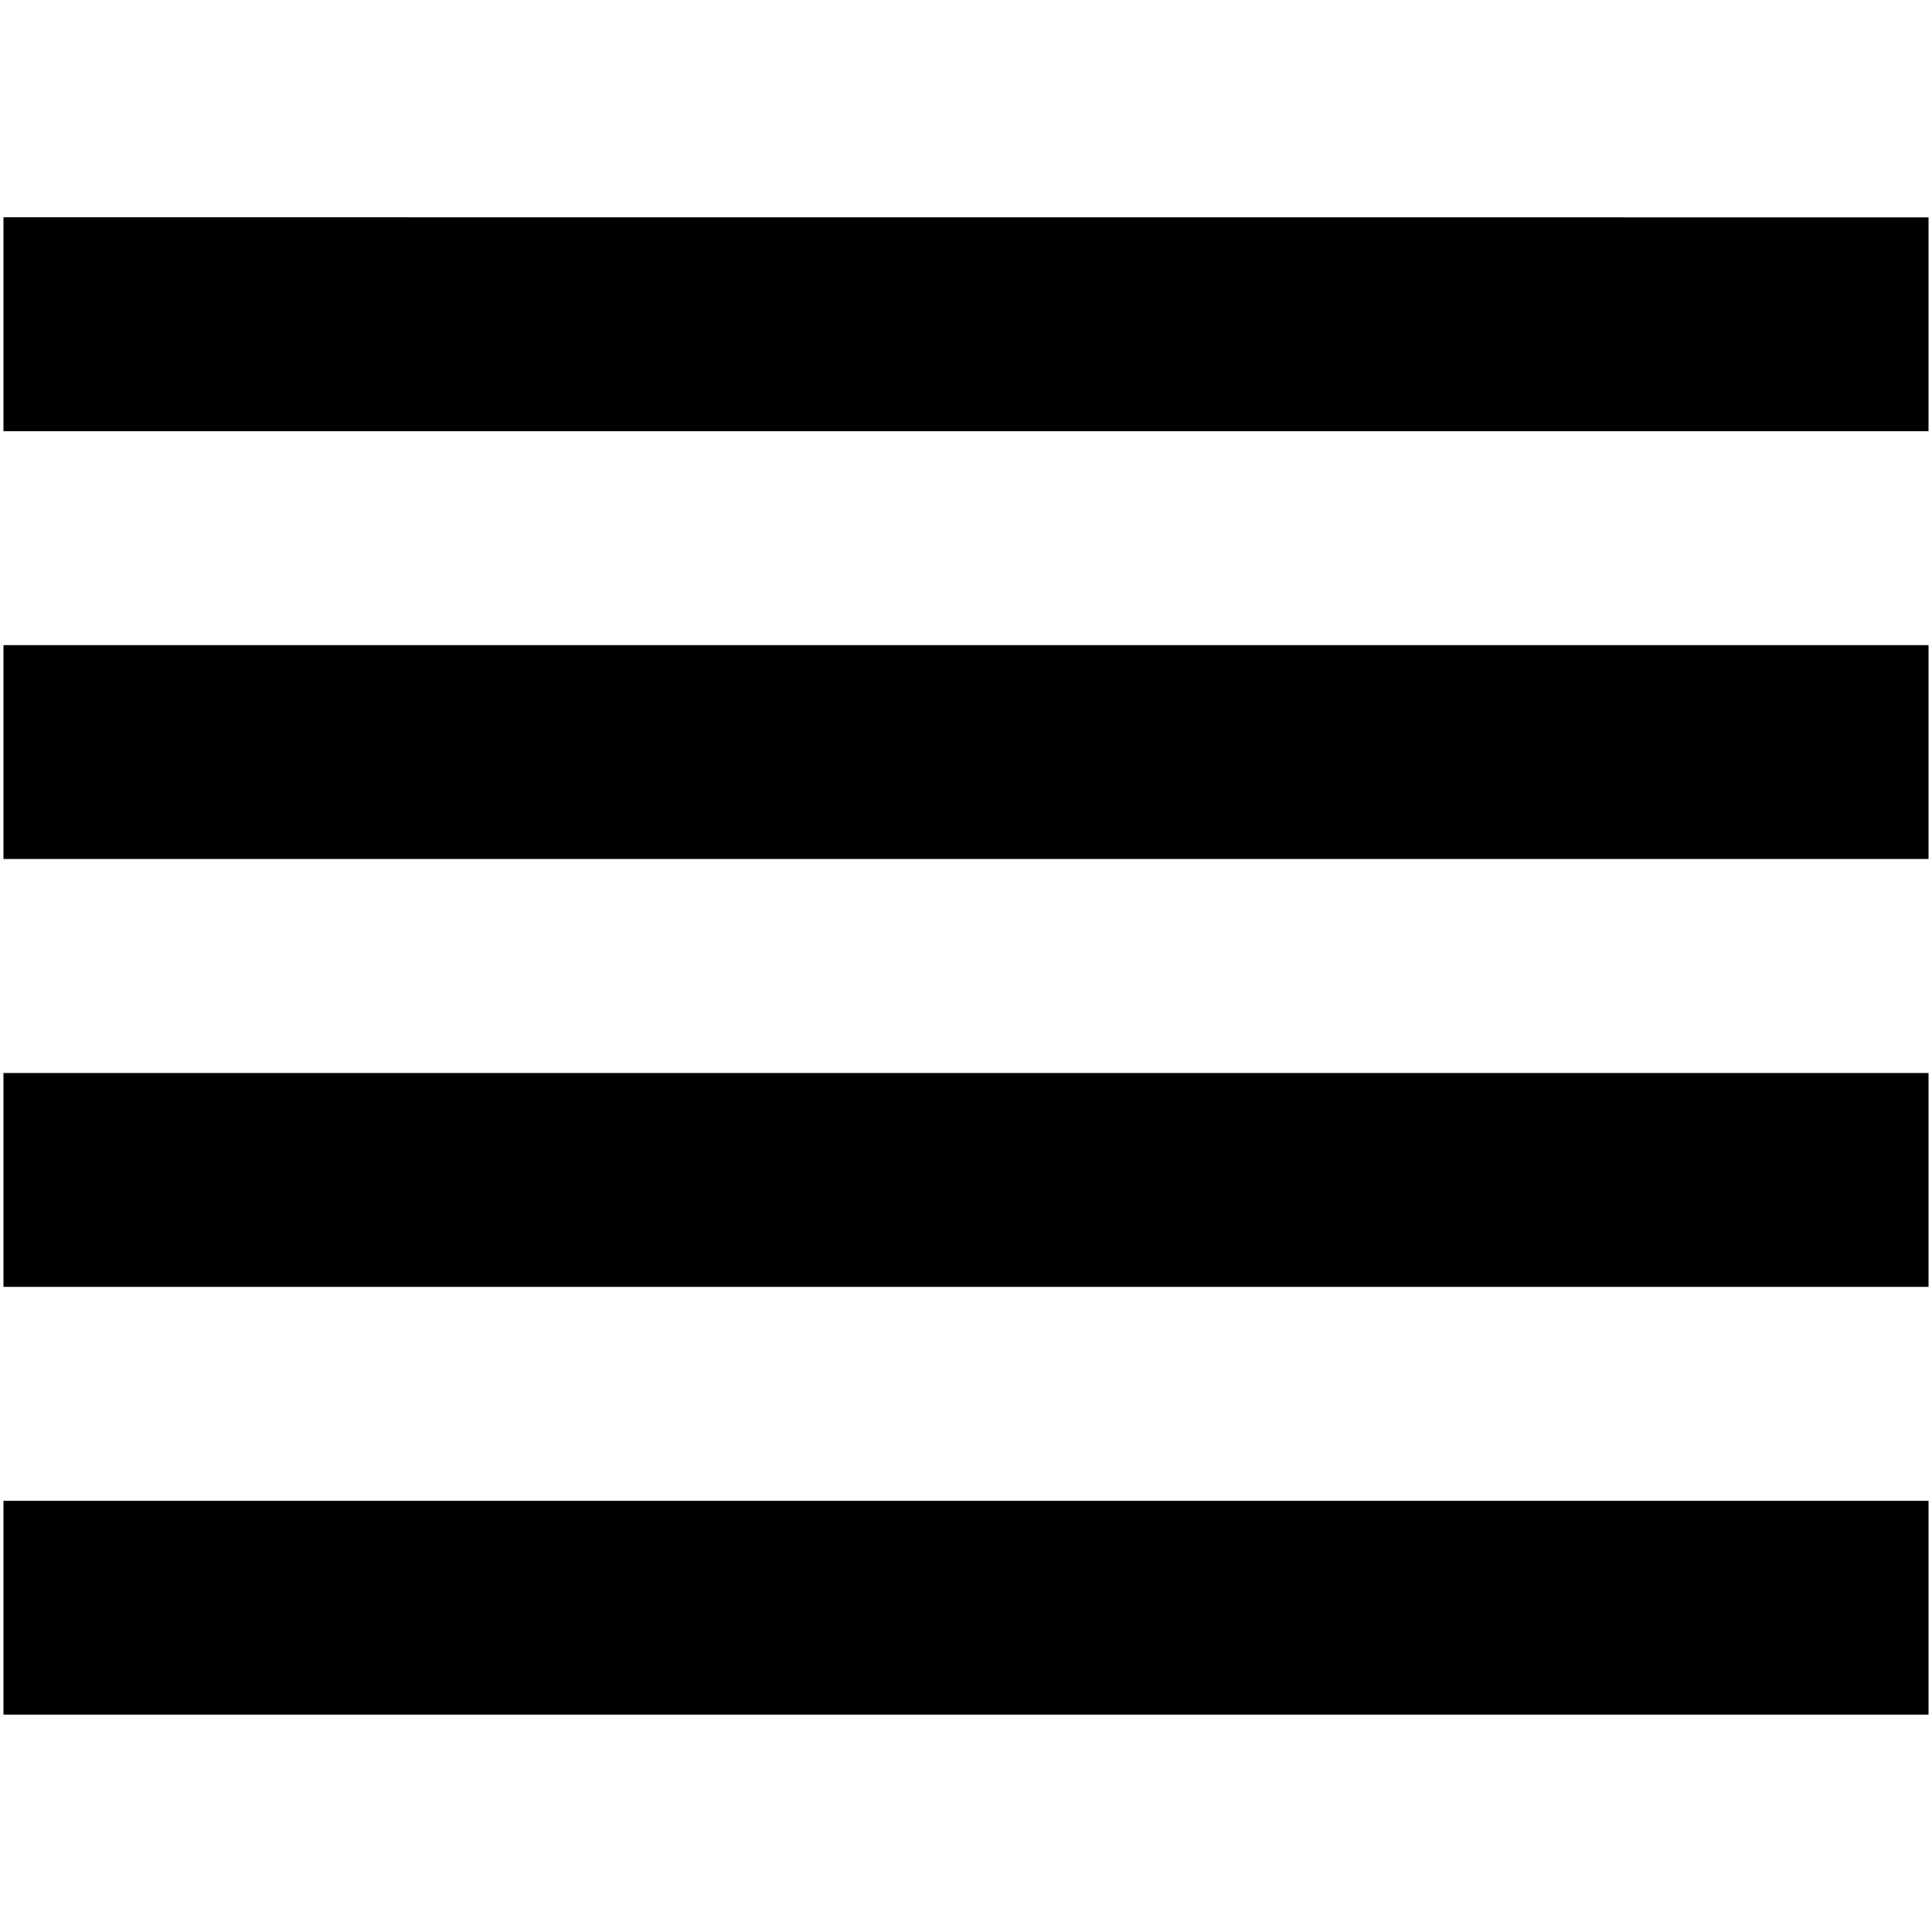
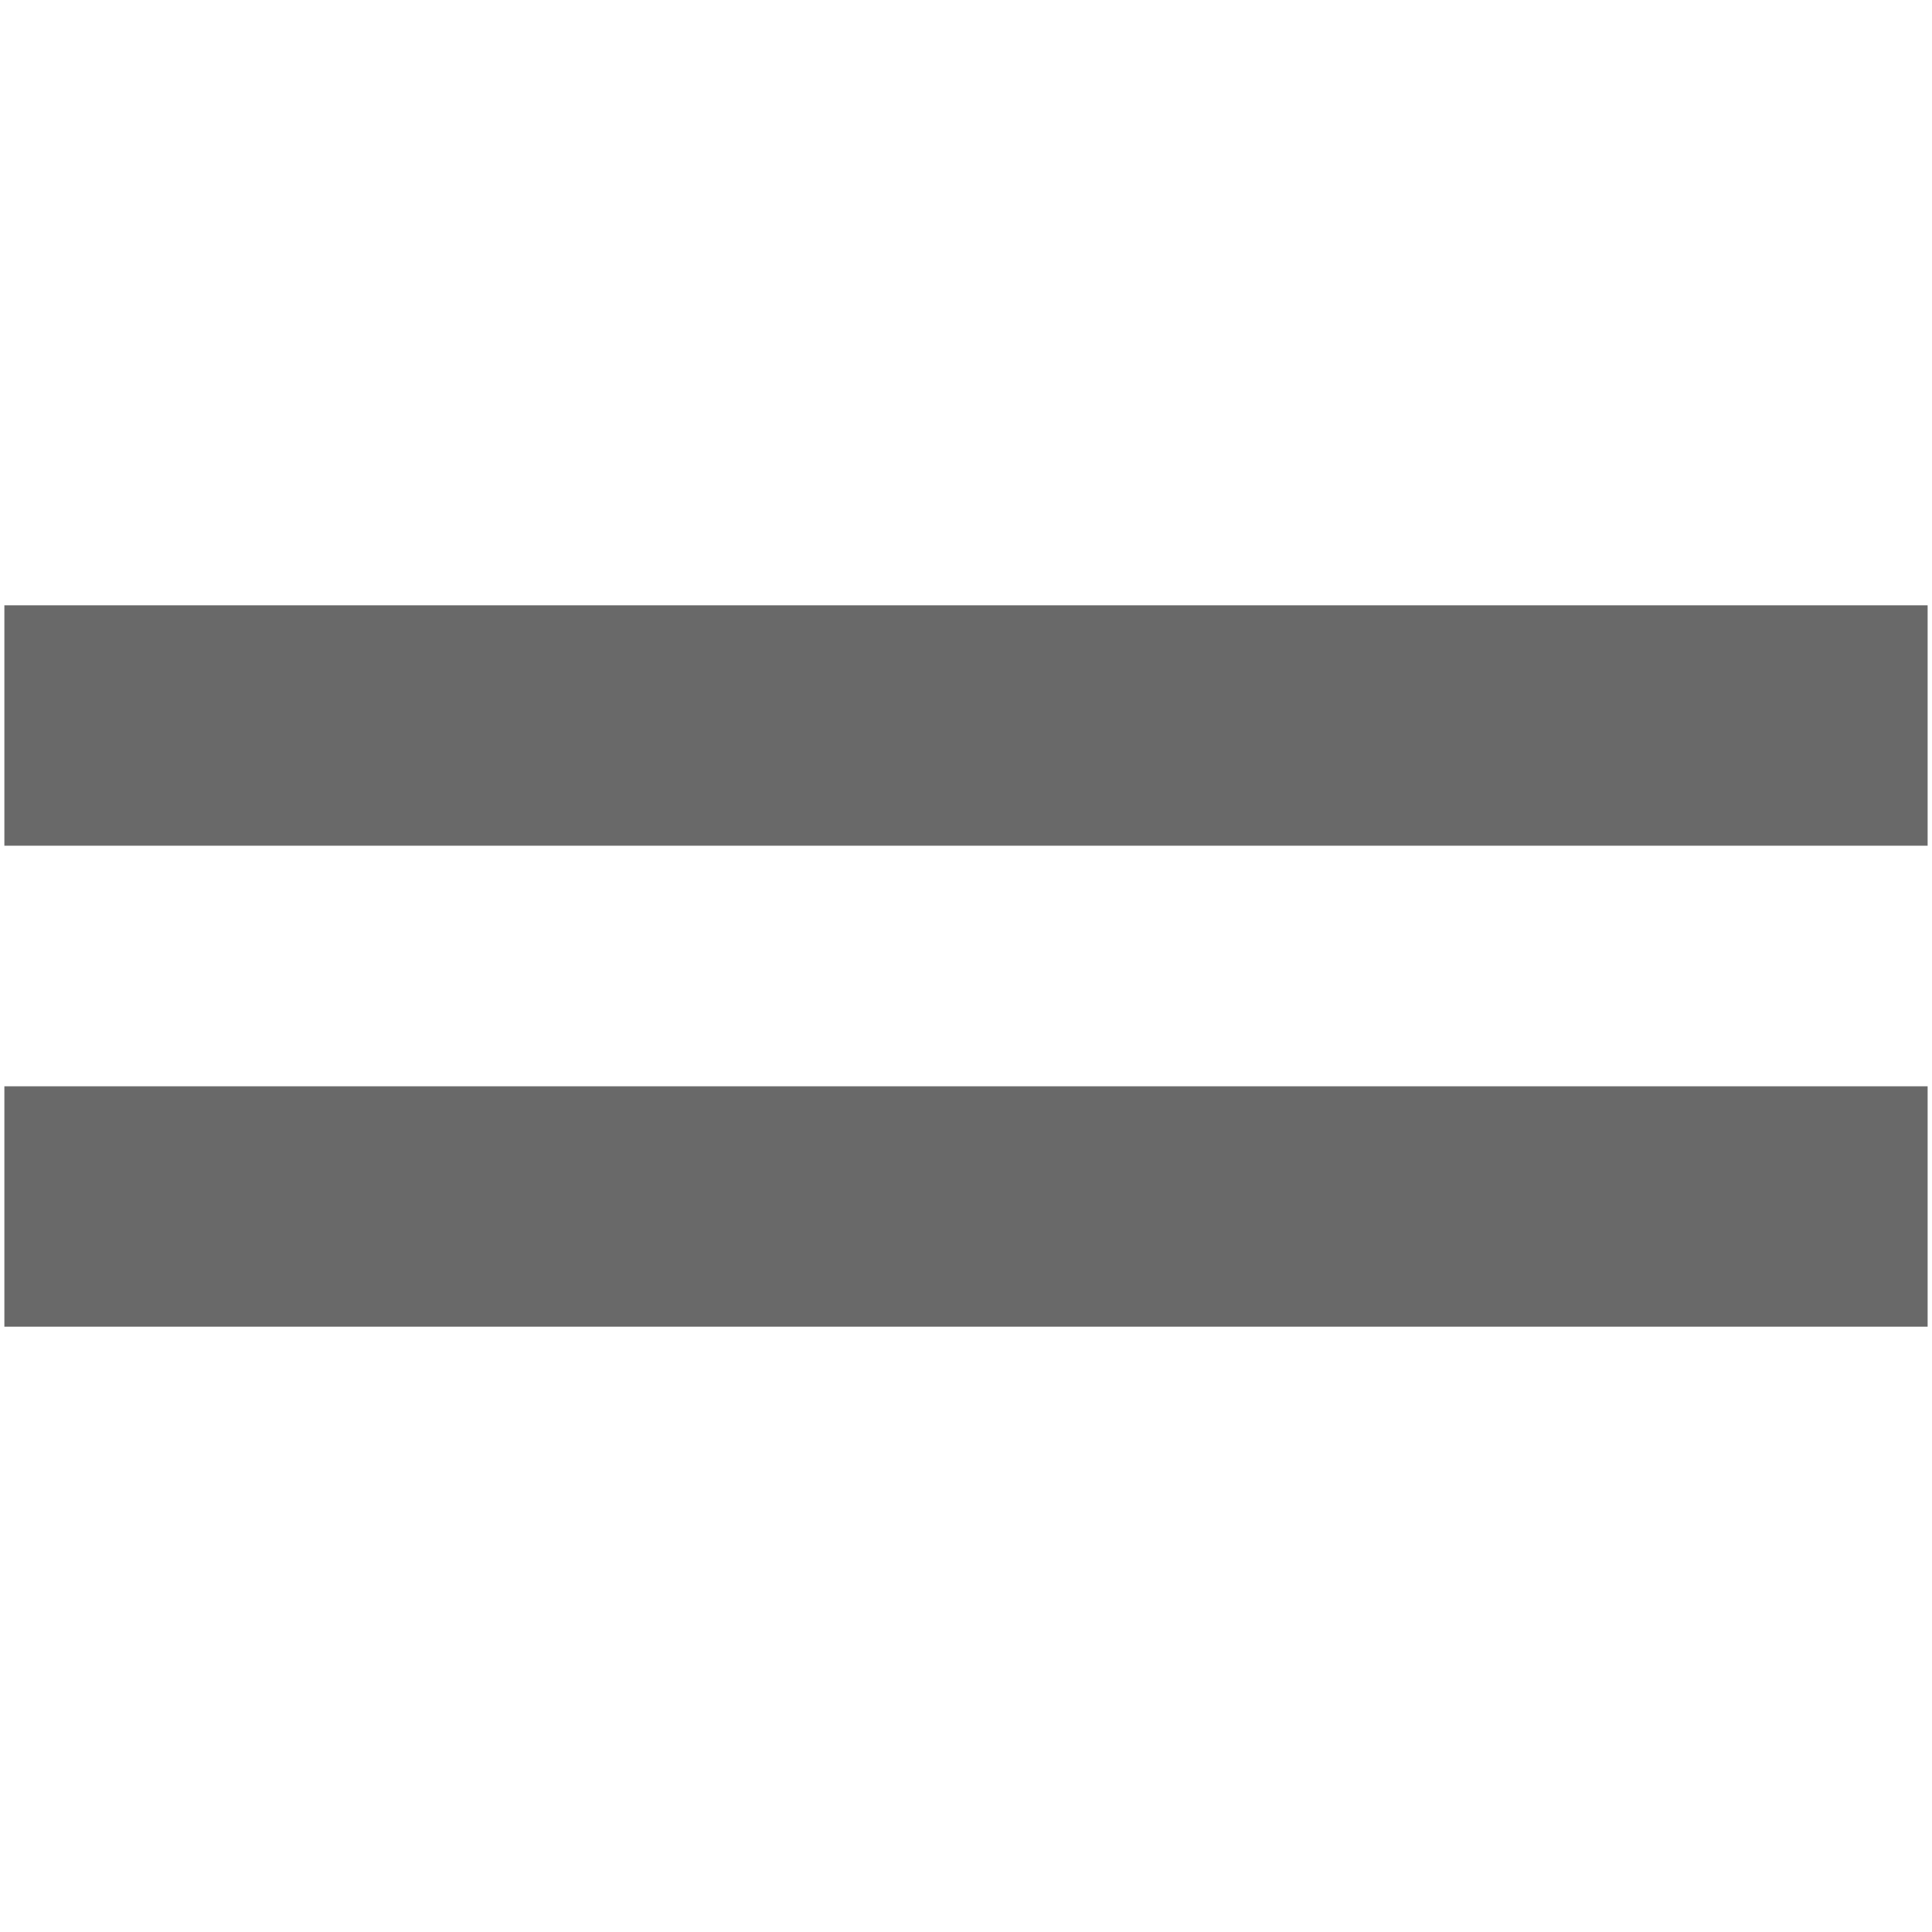
<svg xmlns="http://www.w3.org/2000/svg" fill="#000000" height="48" viewBox="0 0 24 24" width="48" version="1.1" id="svg3107">
-   <defs id="defs3111" />
-   <path d="M 0.043,15.986 H 23.957 v -2.657 H 0.043 Z m 0,5.314 H 23.957 v -2.657 H 0.043 Z m 0,-10.629 H 23.957 V 8.014 H 0.043 Z m 0,-7.972 V 5.357 H 23.957 V 2.7 Z" id="path3105" style="stroke-width:1.329" />
+   <defs id="defs3111">
+     <path d="M0 0h24v24H0V0z" id="a" />
+   </defs>
+   <path id="path831" d="M 23.946,7.52 H 0.054 v 2.986 H 23.946 Z M 0.054,16.48 H 23.946 v -2.986 H 0.054 Z" clip-path="url(#b)" style="stroke-width:1.493;fill:#696969" />
</svg>
